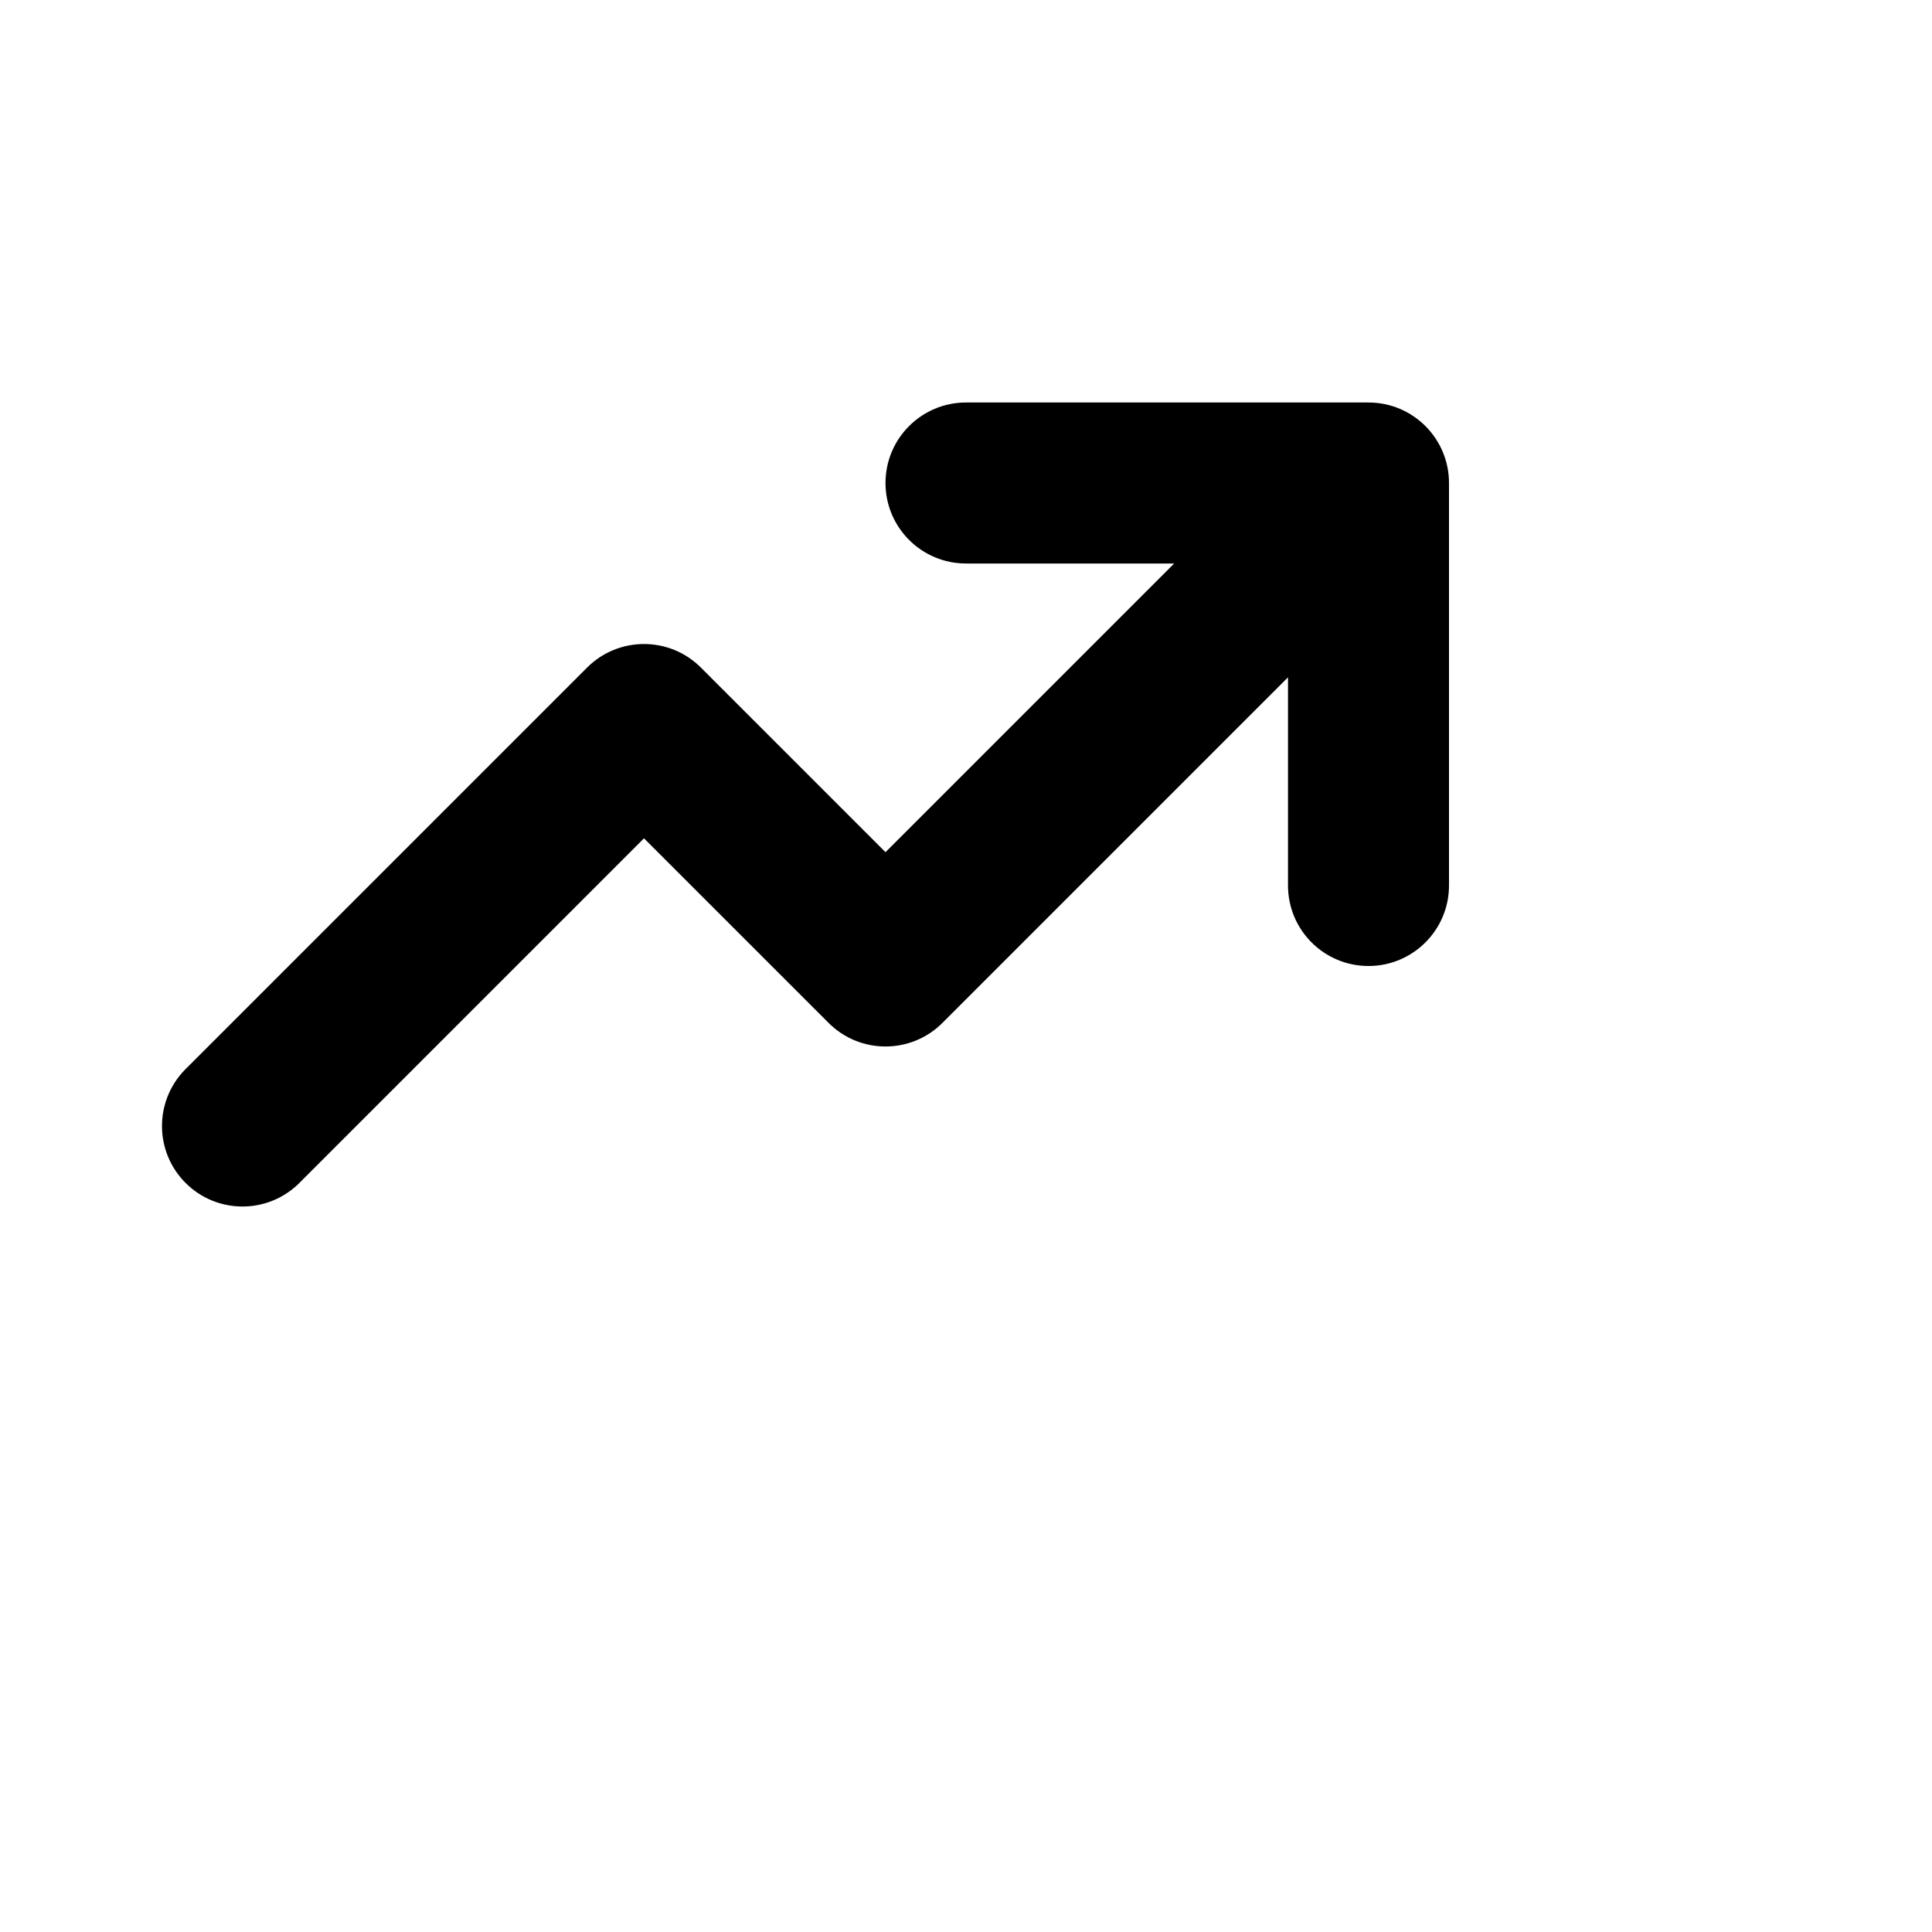
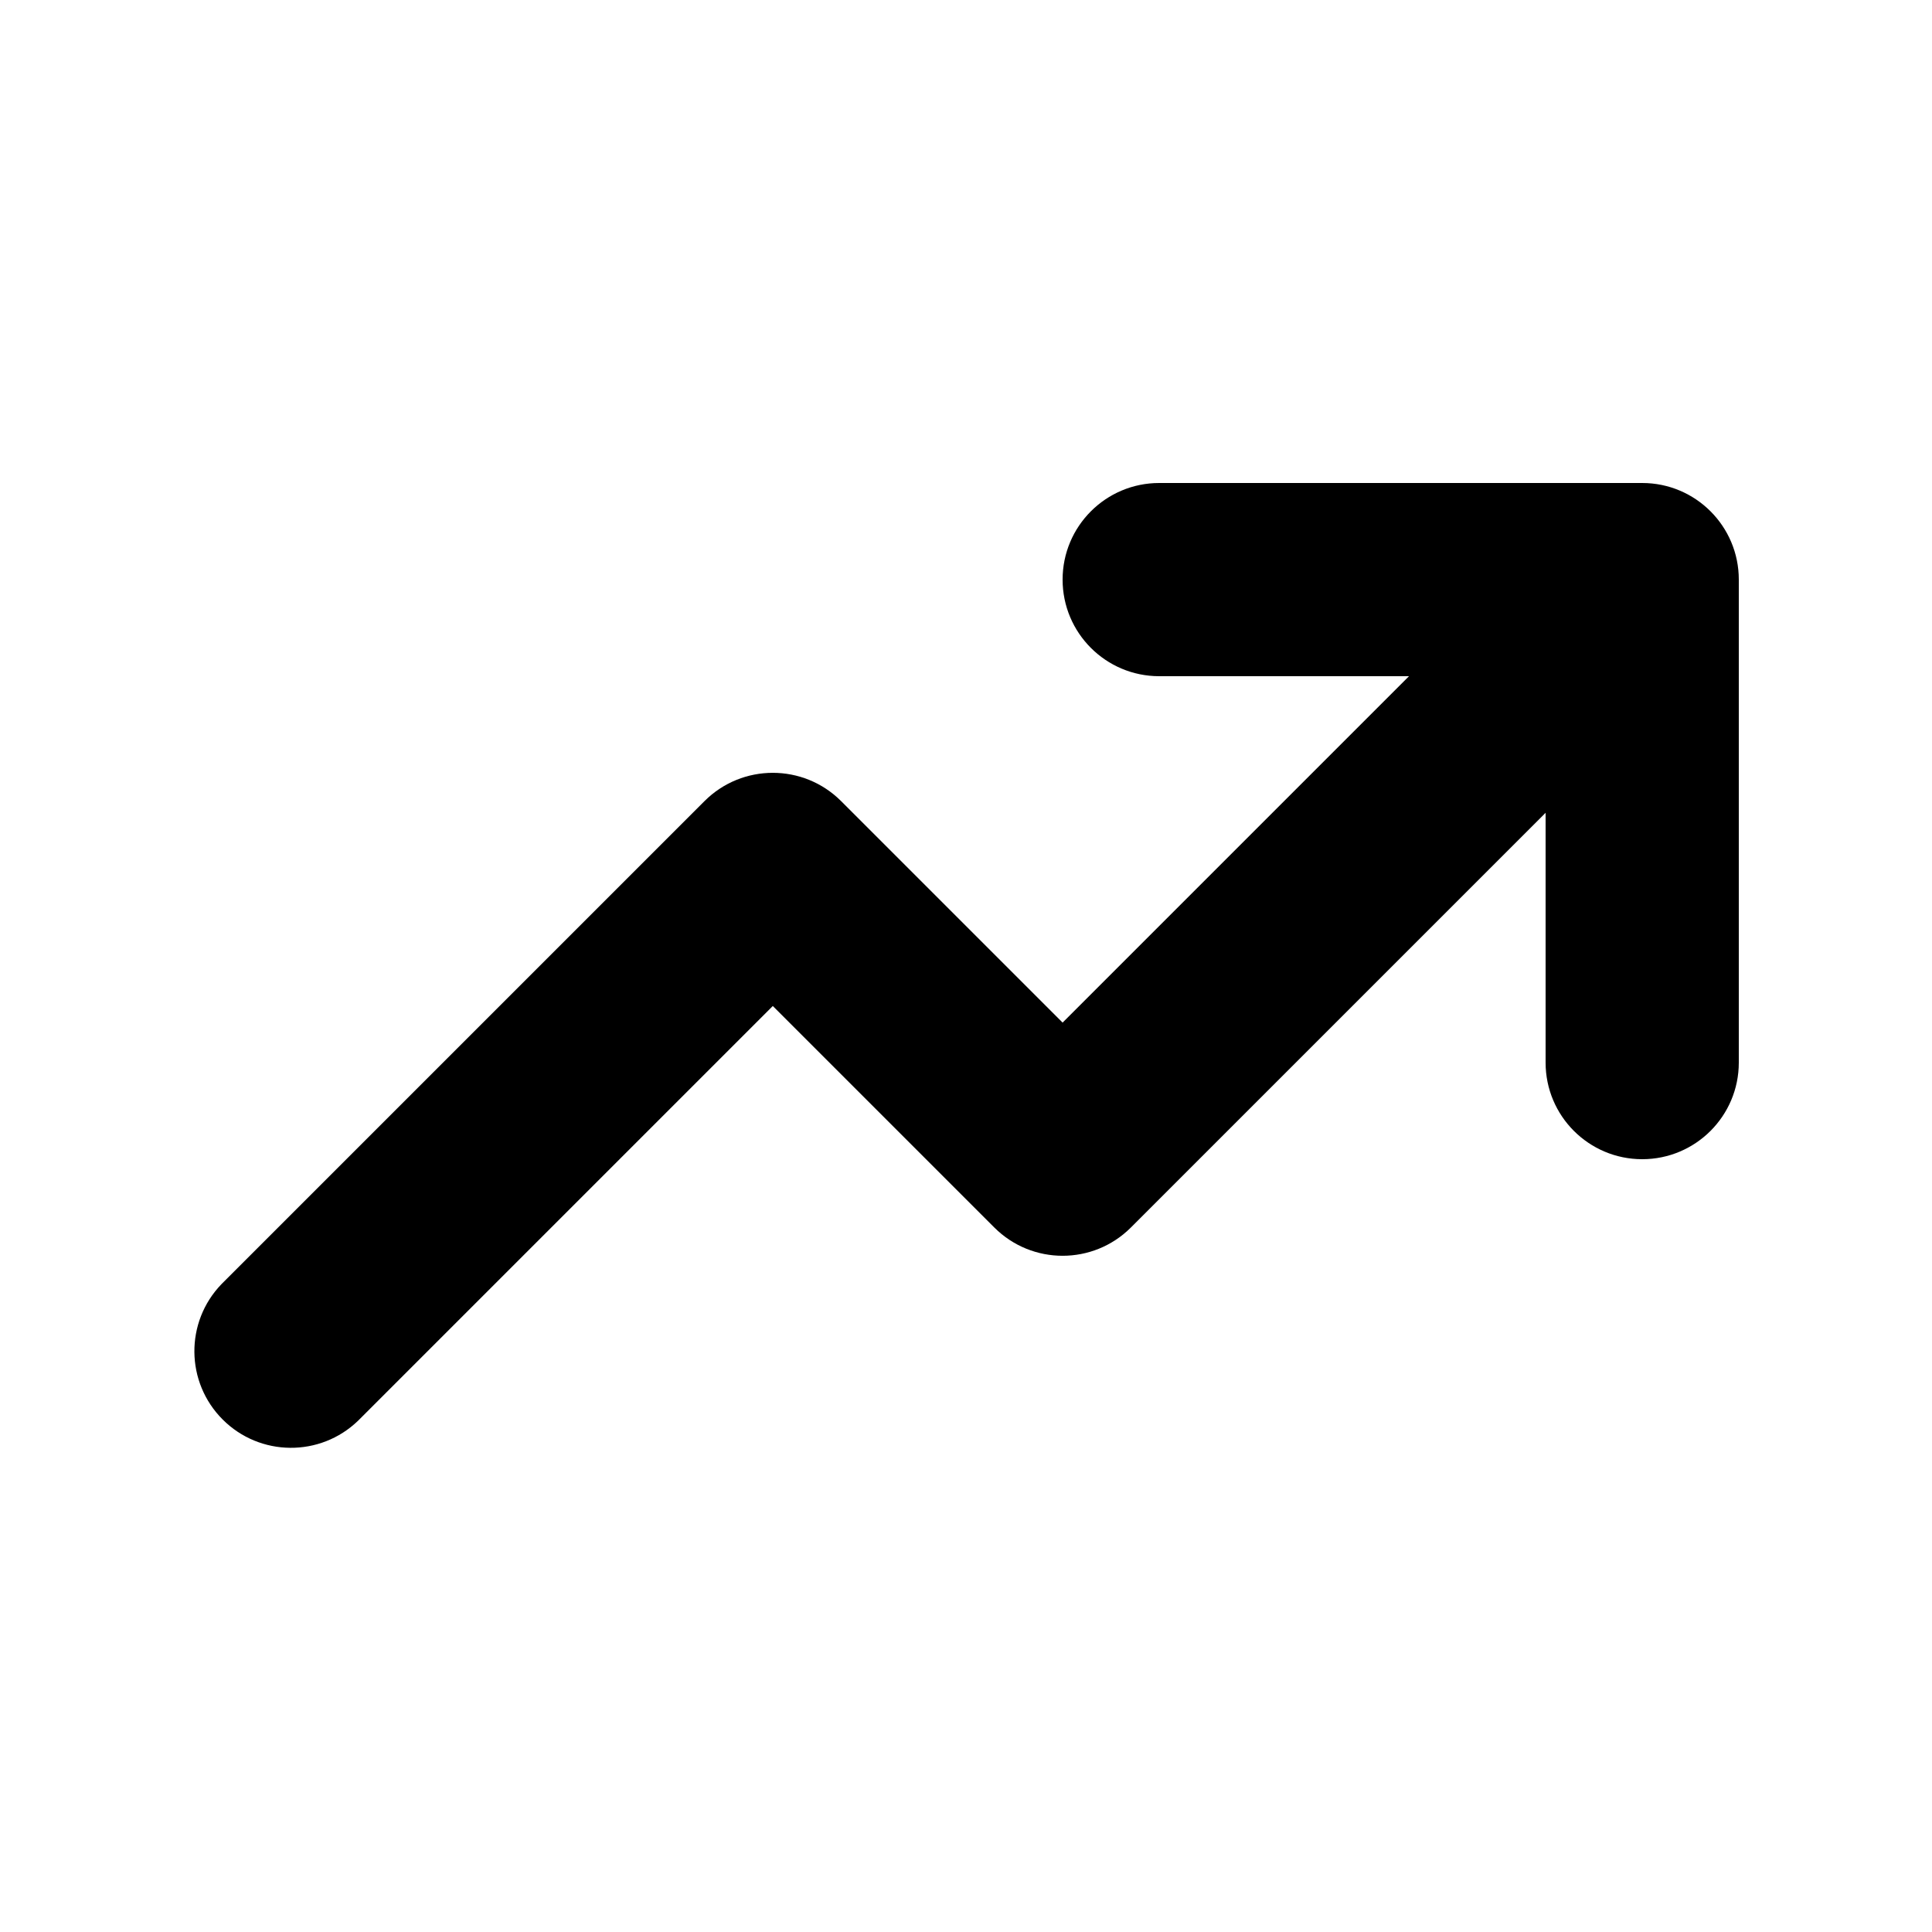
- <svg xmlns="http://www.w3.org/2000/svg" className="w-8" viewBox="0 0 24 24" fill="currentColor">
+ <svg xmlns="http://www.w3.org/2000/svg" viewBox="0 0 20 20" fill="currentColor">
  <path fill-rule="evenodd" d="M12 7a1 1 0 110-2h5a1 1 0 011 1v5a1 1 0 11-2 0V8.414l-4.293 4.293a1 1 0 01-1.414 0L8 10.414l-4.293 4.293a1 1 0 01-1.414-1.414l5-5a1 1 0 011.414 0L11 10.586 14.586 7H12z" clip-rule="evenodd" />
</svg>
